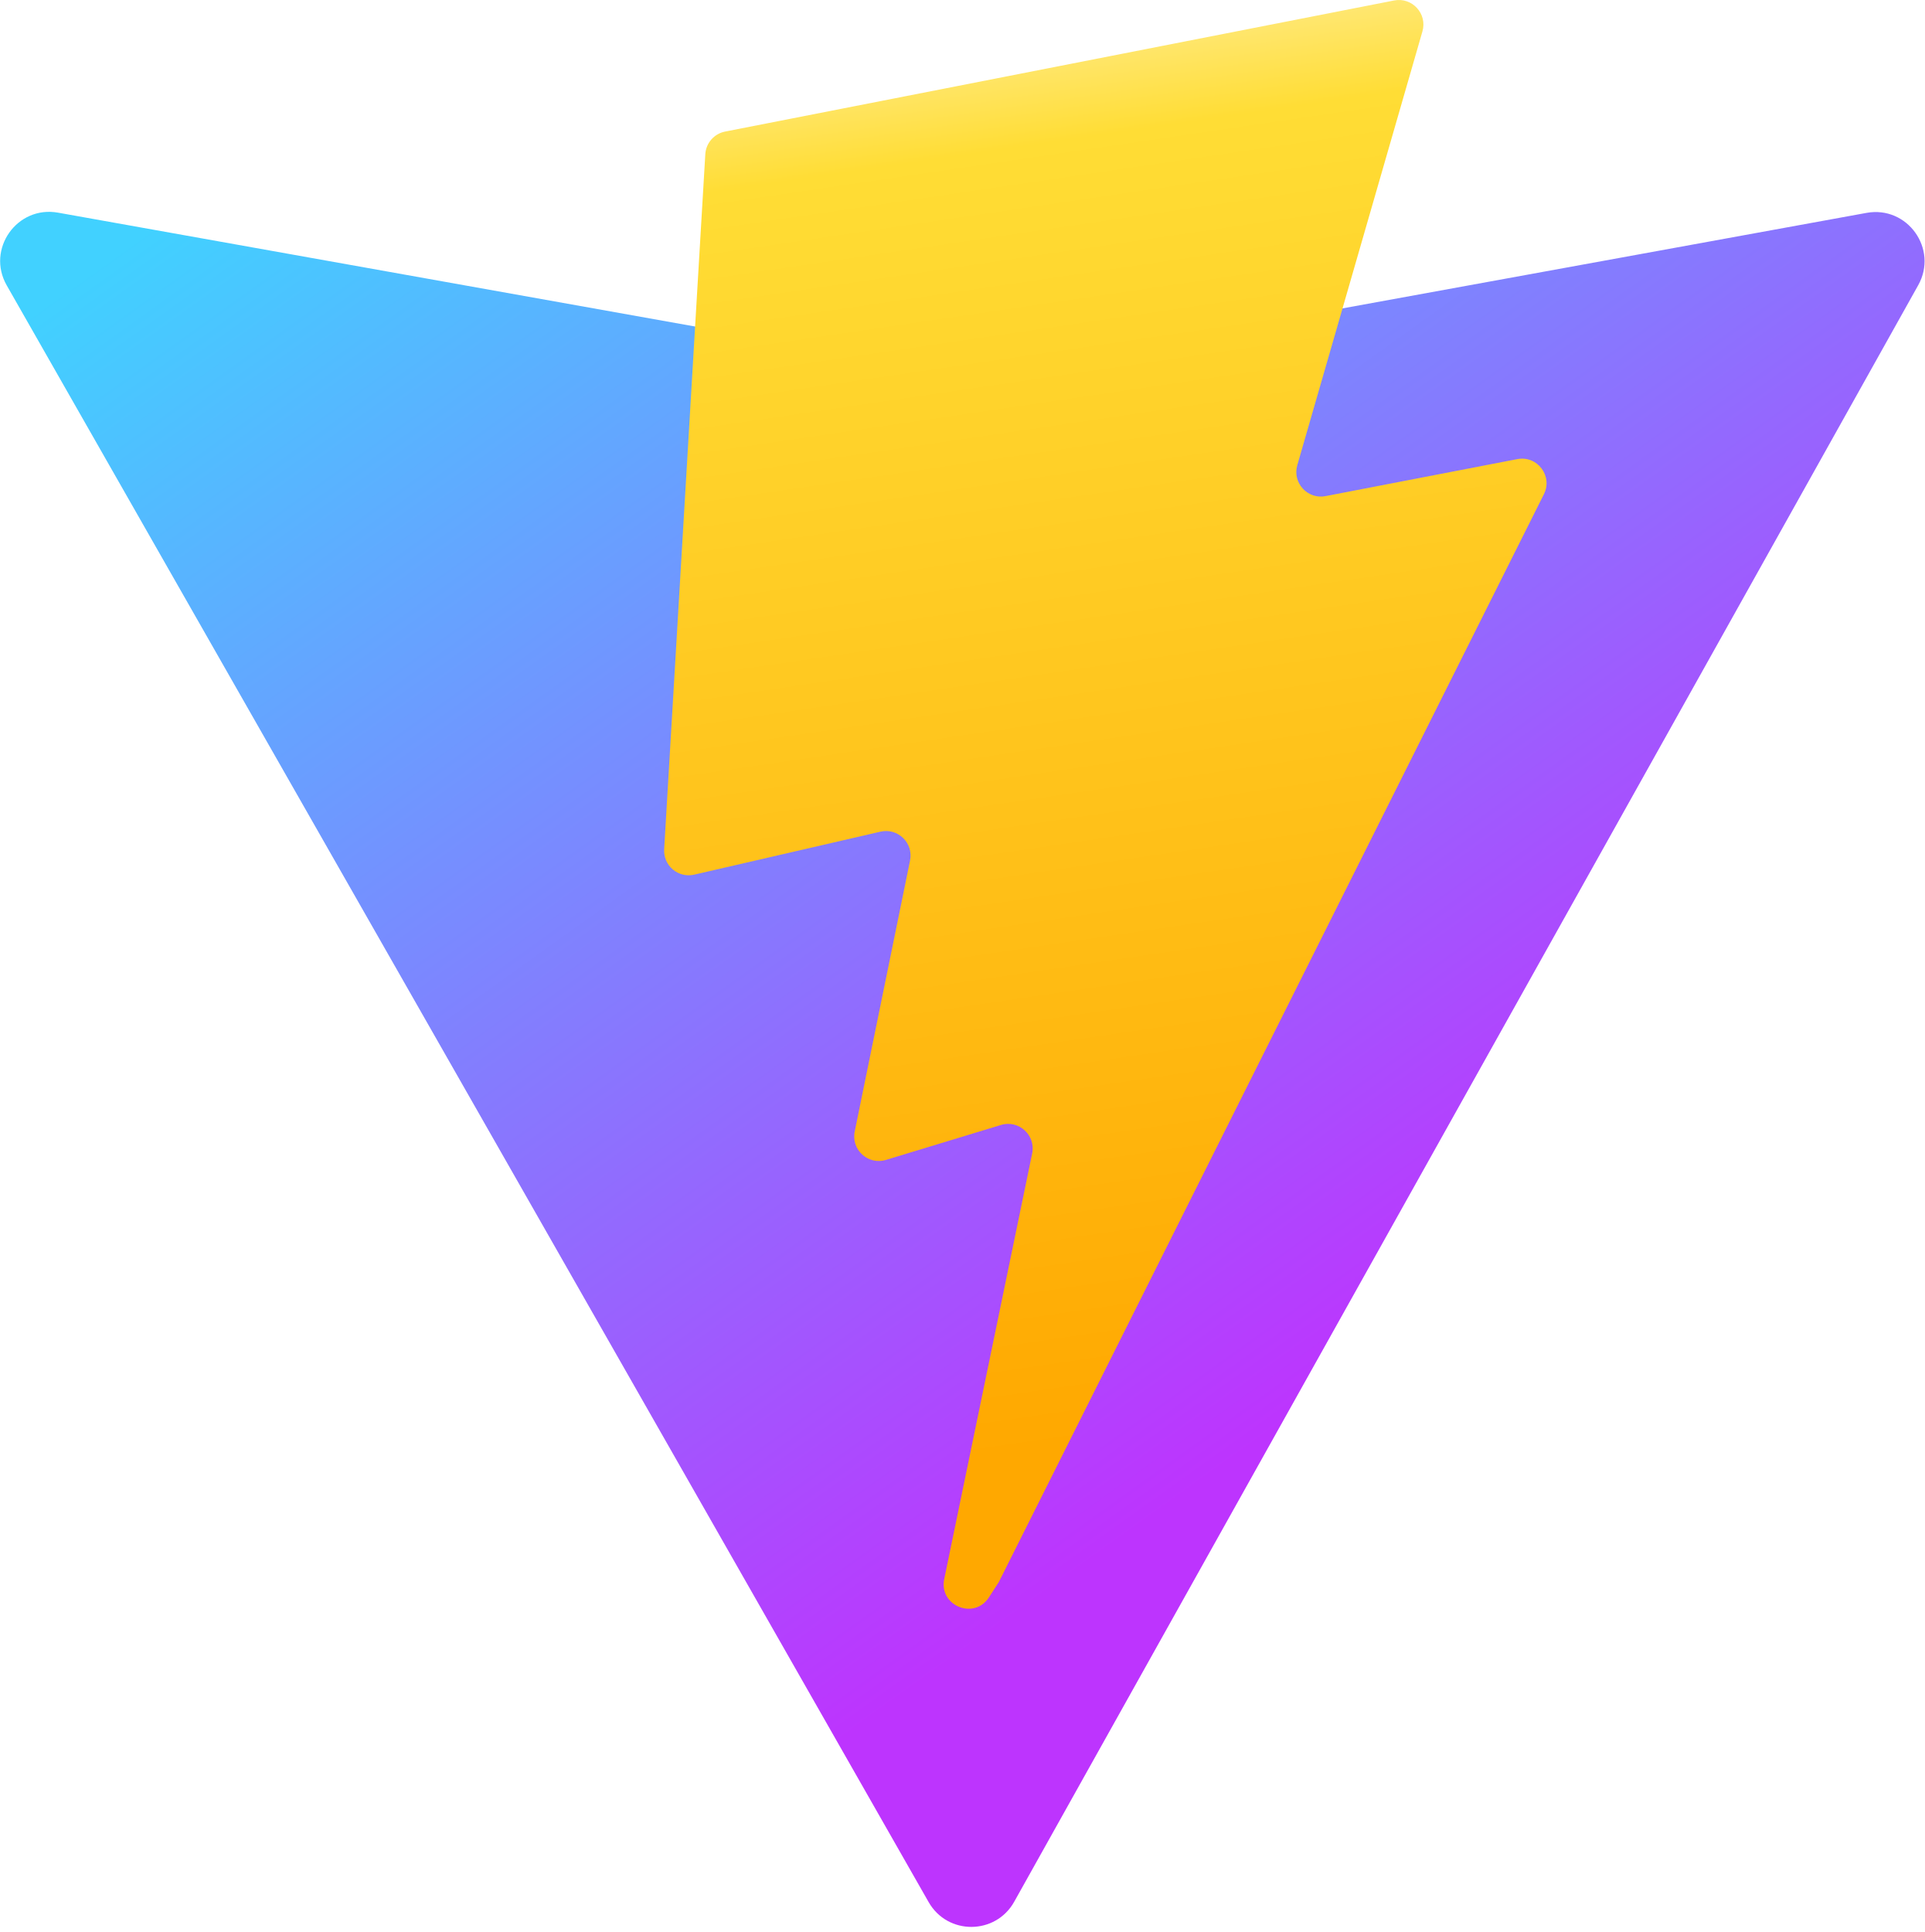
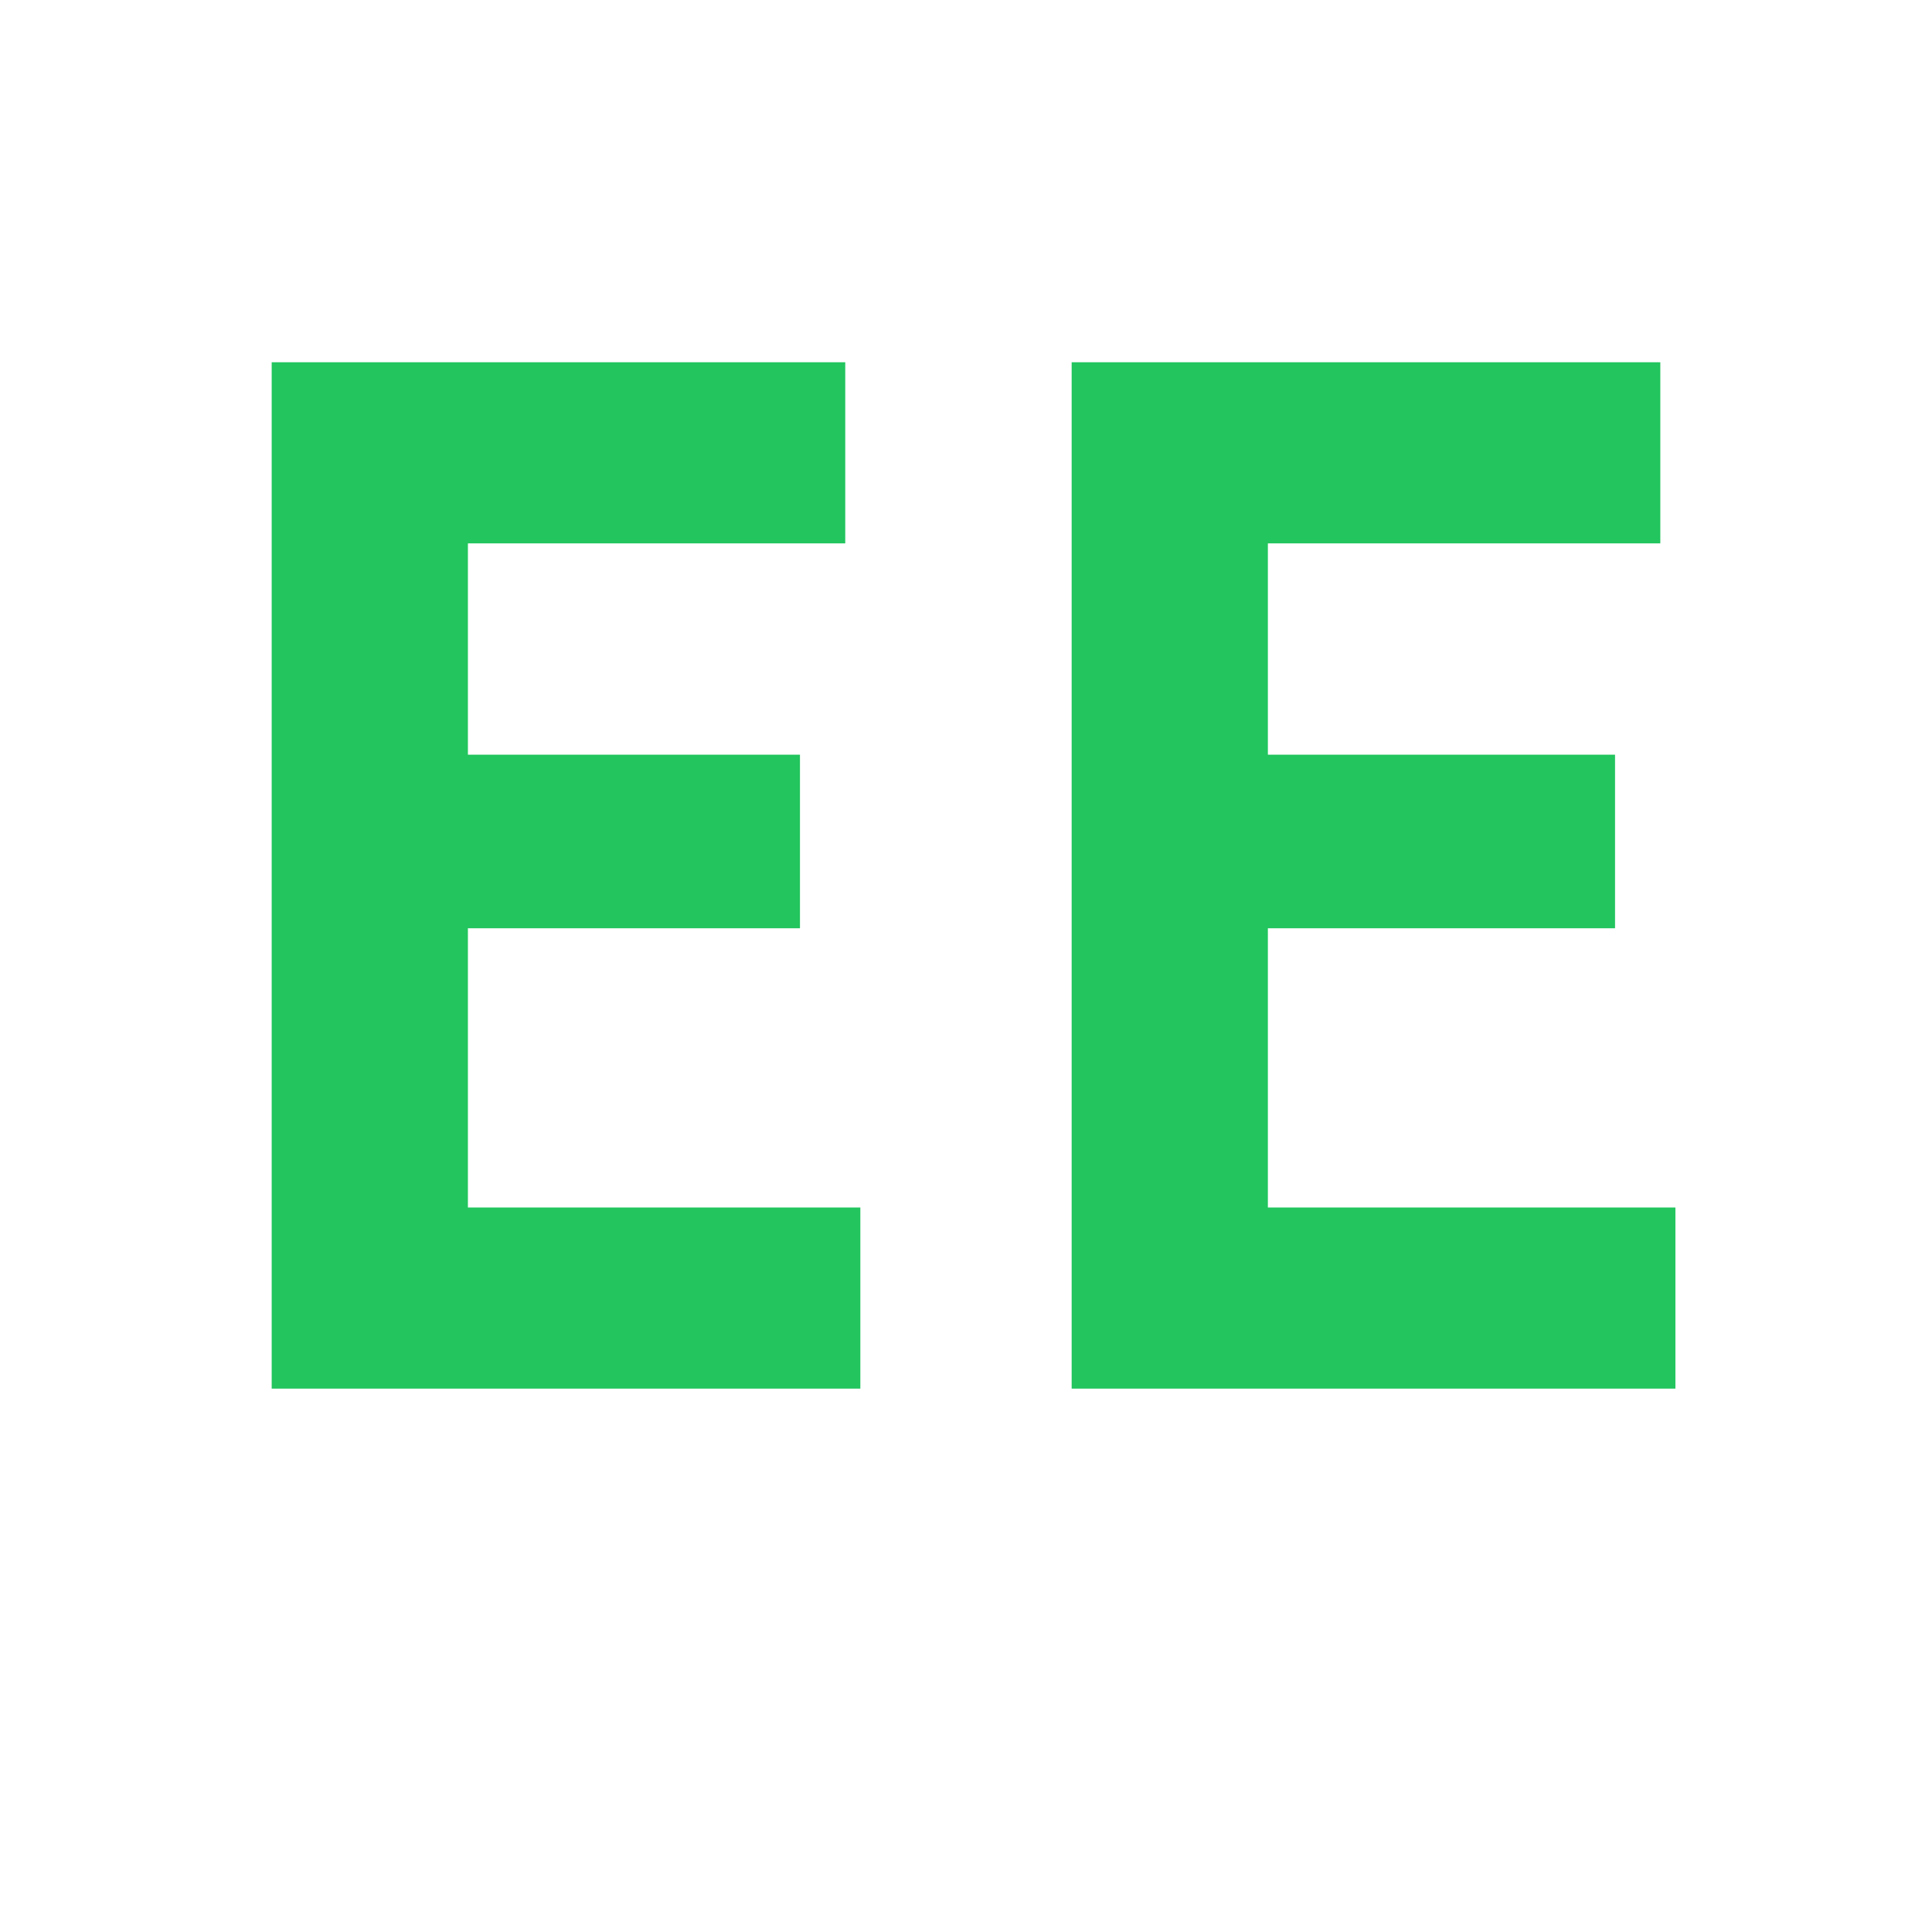
- <svg xmlns="http://www.w3.org/2000/svg" aria-hidden="true" role="img" class="iconify iconify--logos" width="31.88" height="32" preserveAspectRatio="xMidYMid meet" viewBox="0 0 256 257">
-   <defs>
-     <linearGradient id="IconifyId1813088fe1fbc01fb466" x1="-.828%" x2="57.636%" y1="7.652%" y2="78.411%">
-       <stop offset="0%" stop-color="#41D1FF" />
-       <stop offset="100%" stop-color="#BD34FE" />
-     </linearGradient>
-     <linearGradient id="IconifyId1813088fe1fbc01fb467" x1="43.376%" x2="50.316%" y1="2.242%" y2="89.03%">
-       <stop offset="0%" stop-color="#FFEA83" />
-       <stop offset="8.333%" stop-color="#FFDD35" />
-       <stop offset="100%" stop-color="#FFA800" />
-     </linearGradient>
-   </defs>
-   <path fill="url(#IconifyId1813088fe1fbc01fb466)" d="M255.153 37.938L134.897 252.976c-2.483 4.44-8.862 4.466-11.382.048L.875 37.958c-2.746-4.814 1.371-10.646 6.827-9.67l120.385 21.517a6.537 6.537 0 0 0 2.322-.004l117.867-21.483c5.438-.991 9.574 4.796 6.877 9.62Z" />
-   <path fill="url(#IconifyId1813088fe1fbc01fb467)" d="M185.432.063L96.44 17.501a3.268 3.268 0 0 0-2.634 3.014l-5.474 92.456a3.268 3.268 0 0 0 3.997 3.378l24.777-5.718c2.318-.535 4.413 1.507 3.936 3.838l-7.361 36.047c-.495 2.426 1.782 4.5 4.151 3.78l15.304-4.649c2.372-.72 4.652 1.36 4.15 3.788l-11.698 56.621c-.732 3.542 3.979 5.473 5.943 2.437l1.313-2.028l72.516-144.72c1.215-2.423-.88-5.186-3.54-4.672l-25.505 4.922c-2.396.462-4.435-1.77-3.759-4.114l16.646-57.705c.677-2.35-1.37-4.583-3.769-4.113Z" />
+ <svg xmlns="http://www.w3.org/2000/svg" width="512" height="512" viewBox="0 0 512 512" role="img" aria-labelledby="title desc">
+   <g fill="#22C55E">
+     <path d="M72 96h152v48H124v56h88v46h-88v74h104v48H72V96z" />
+     <path d="M284 96h156v48H336v56h92v46h-92v74h108v48H284V96z" />
+   </g>
</svg>
